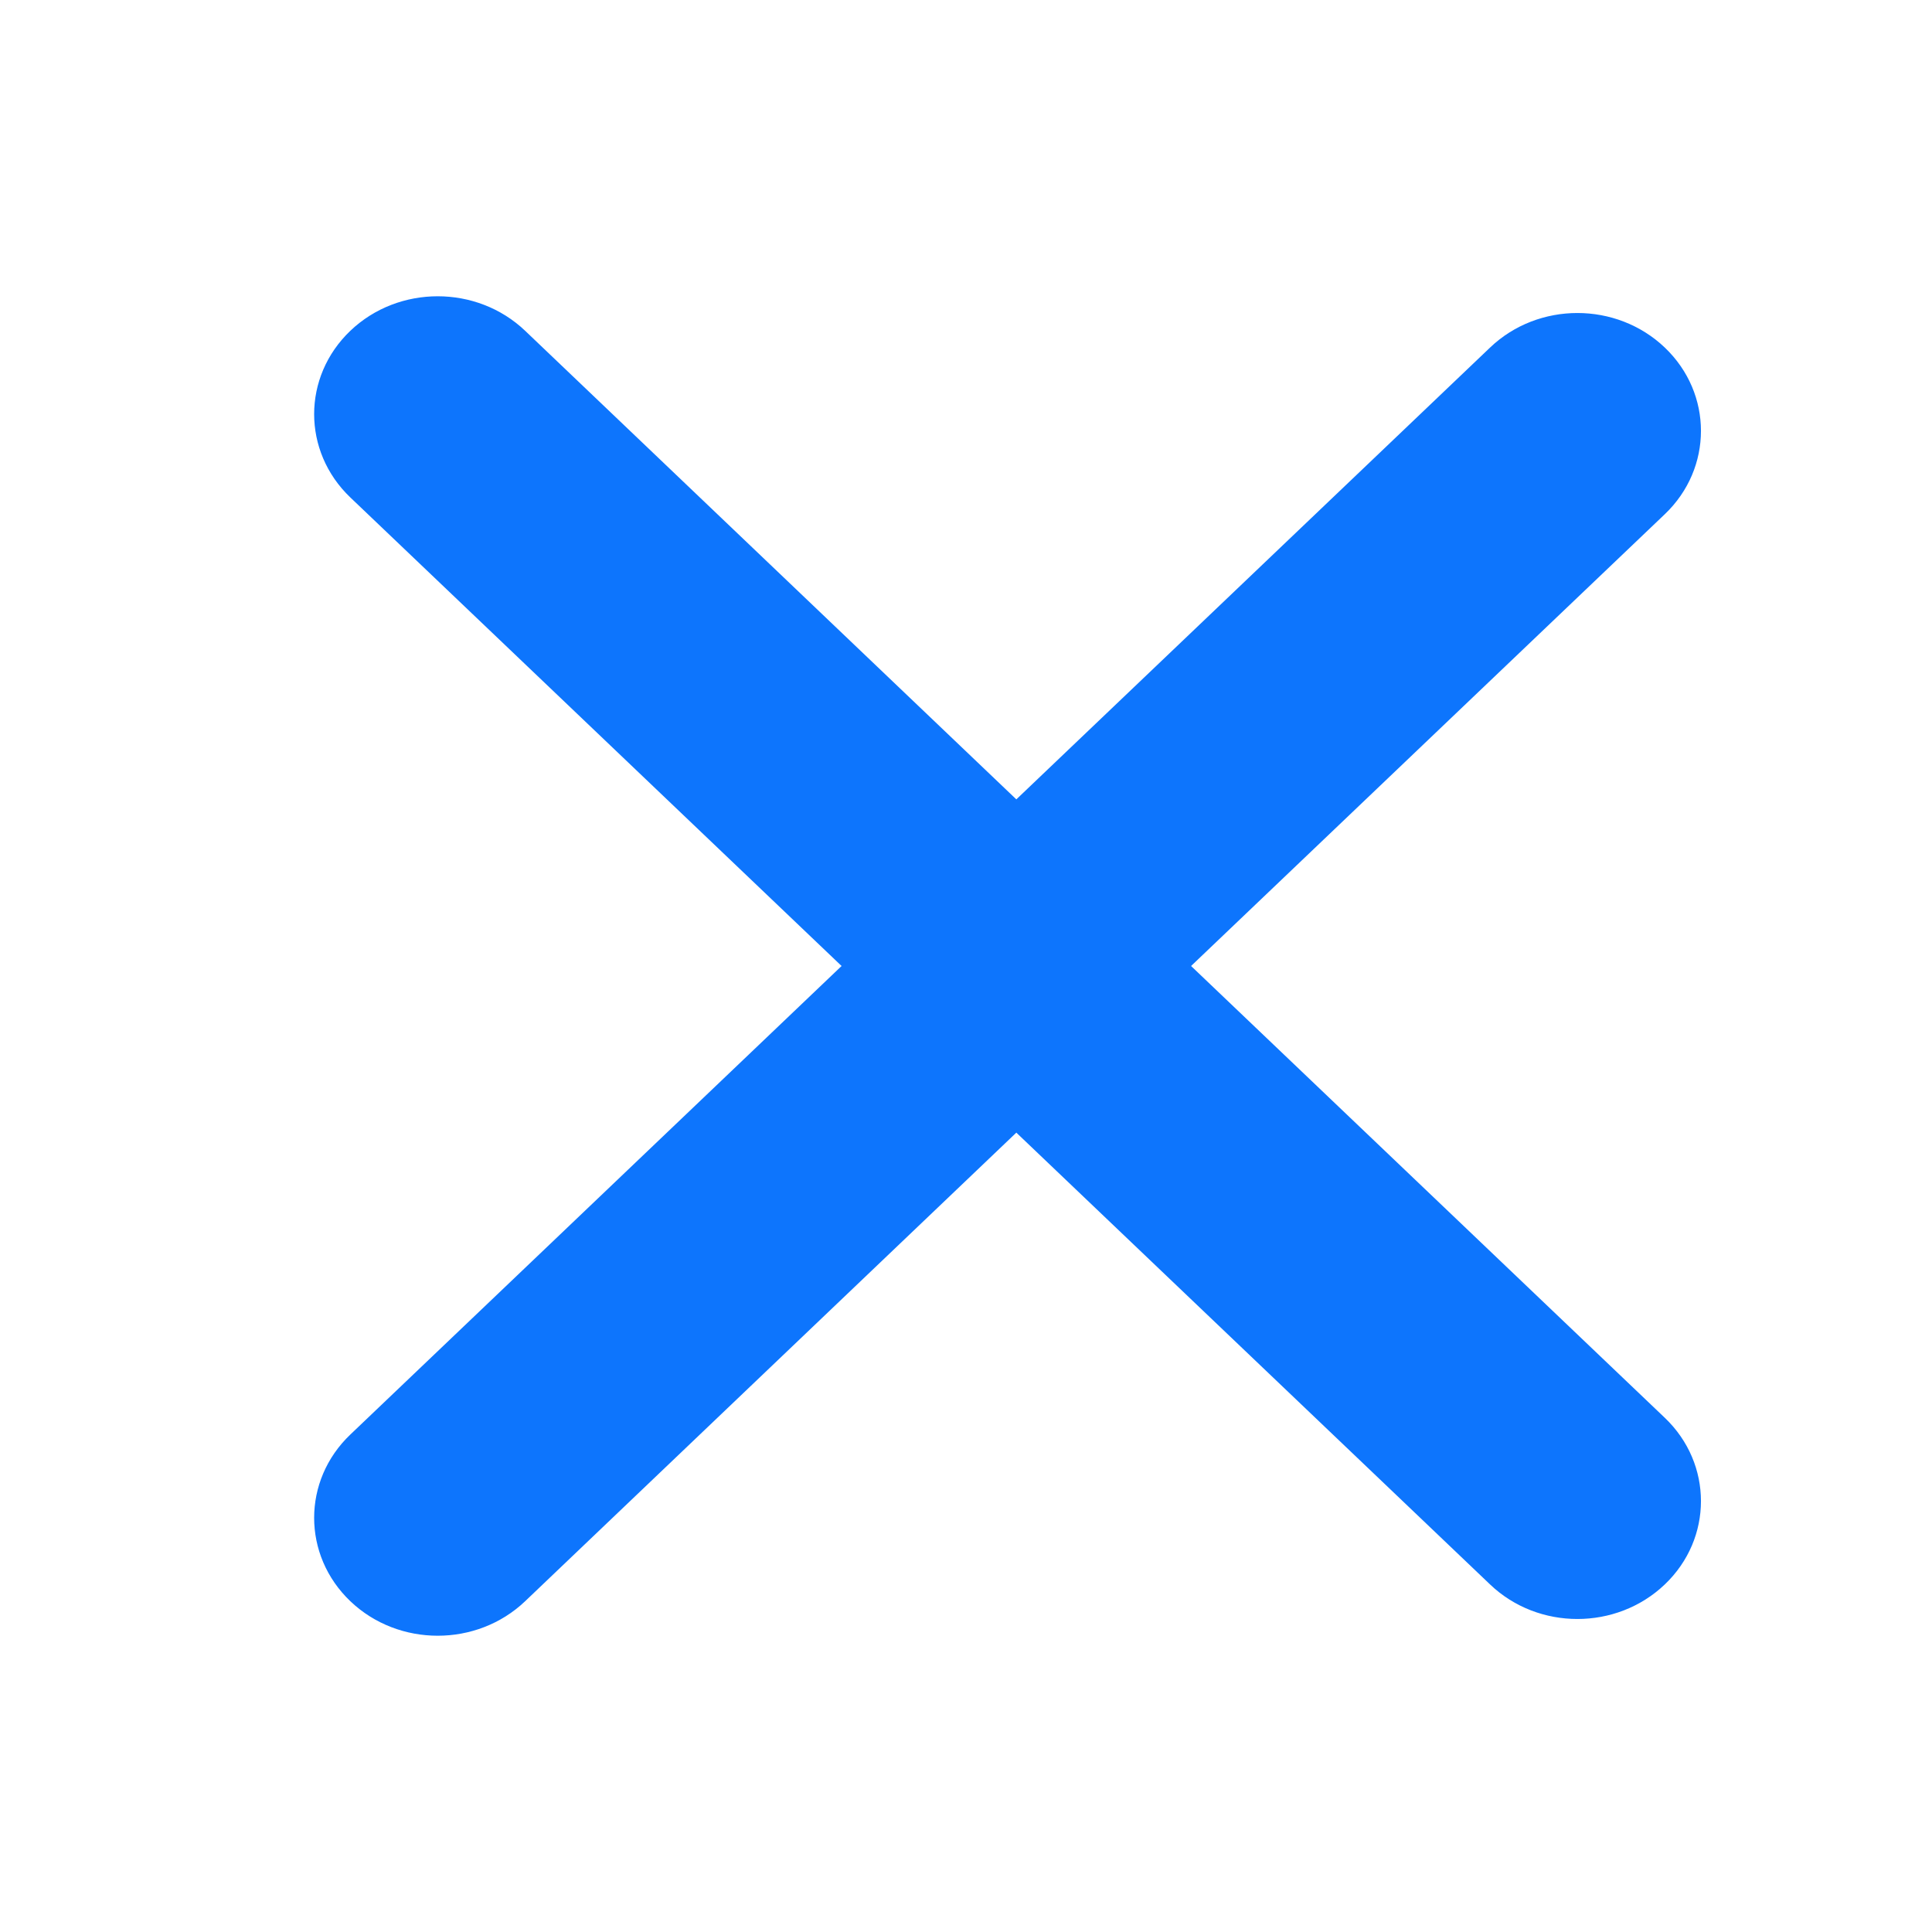
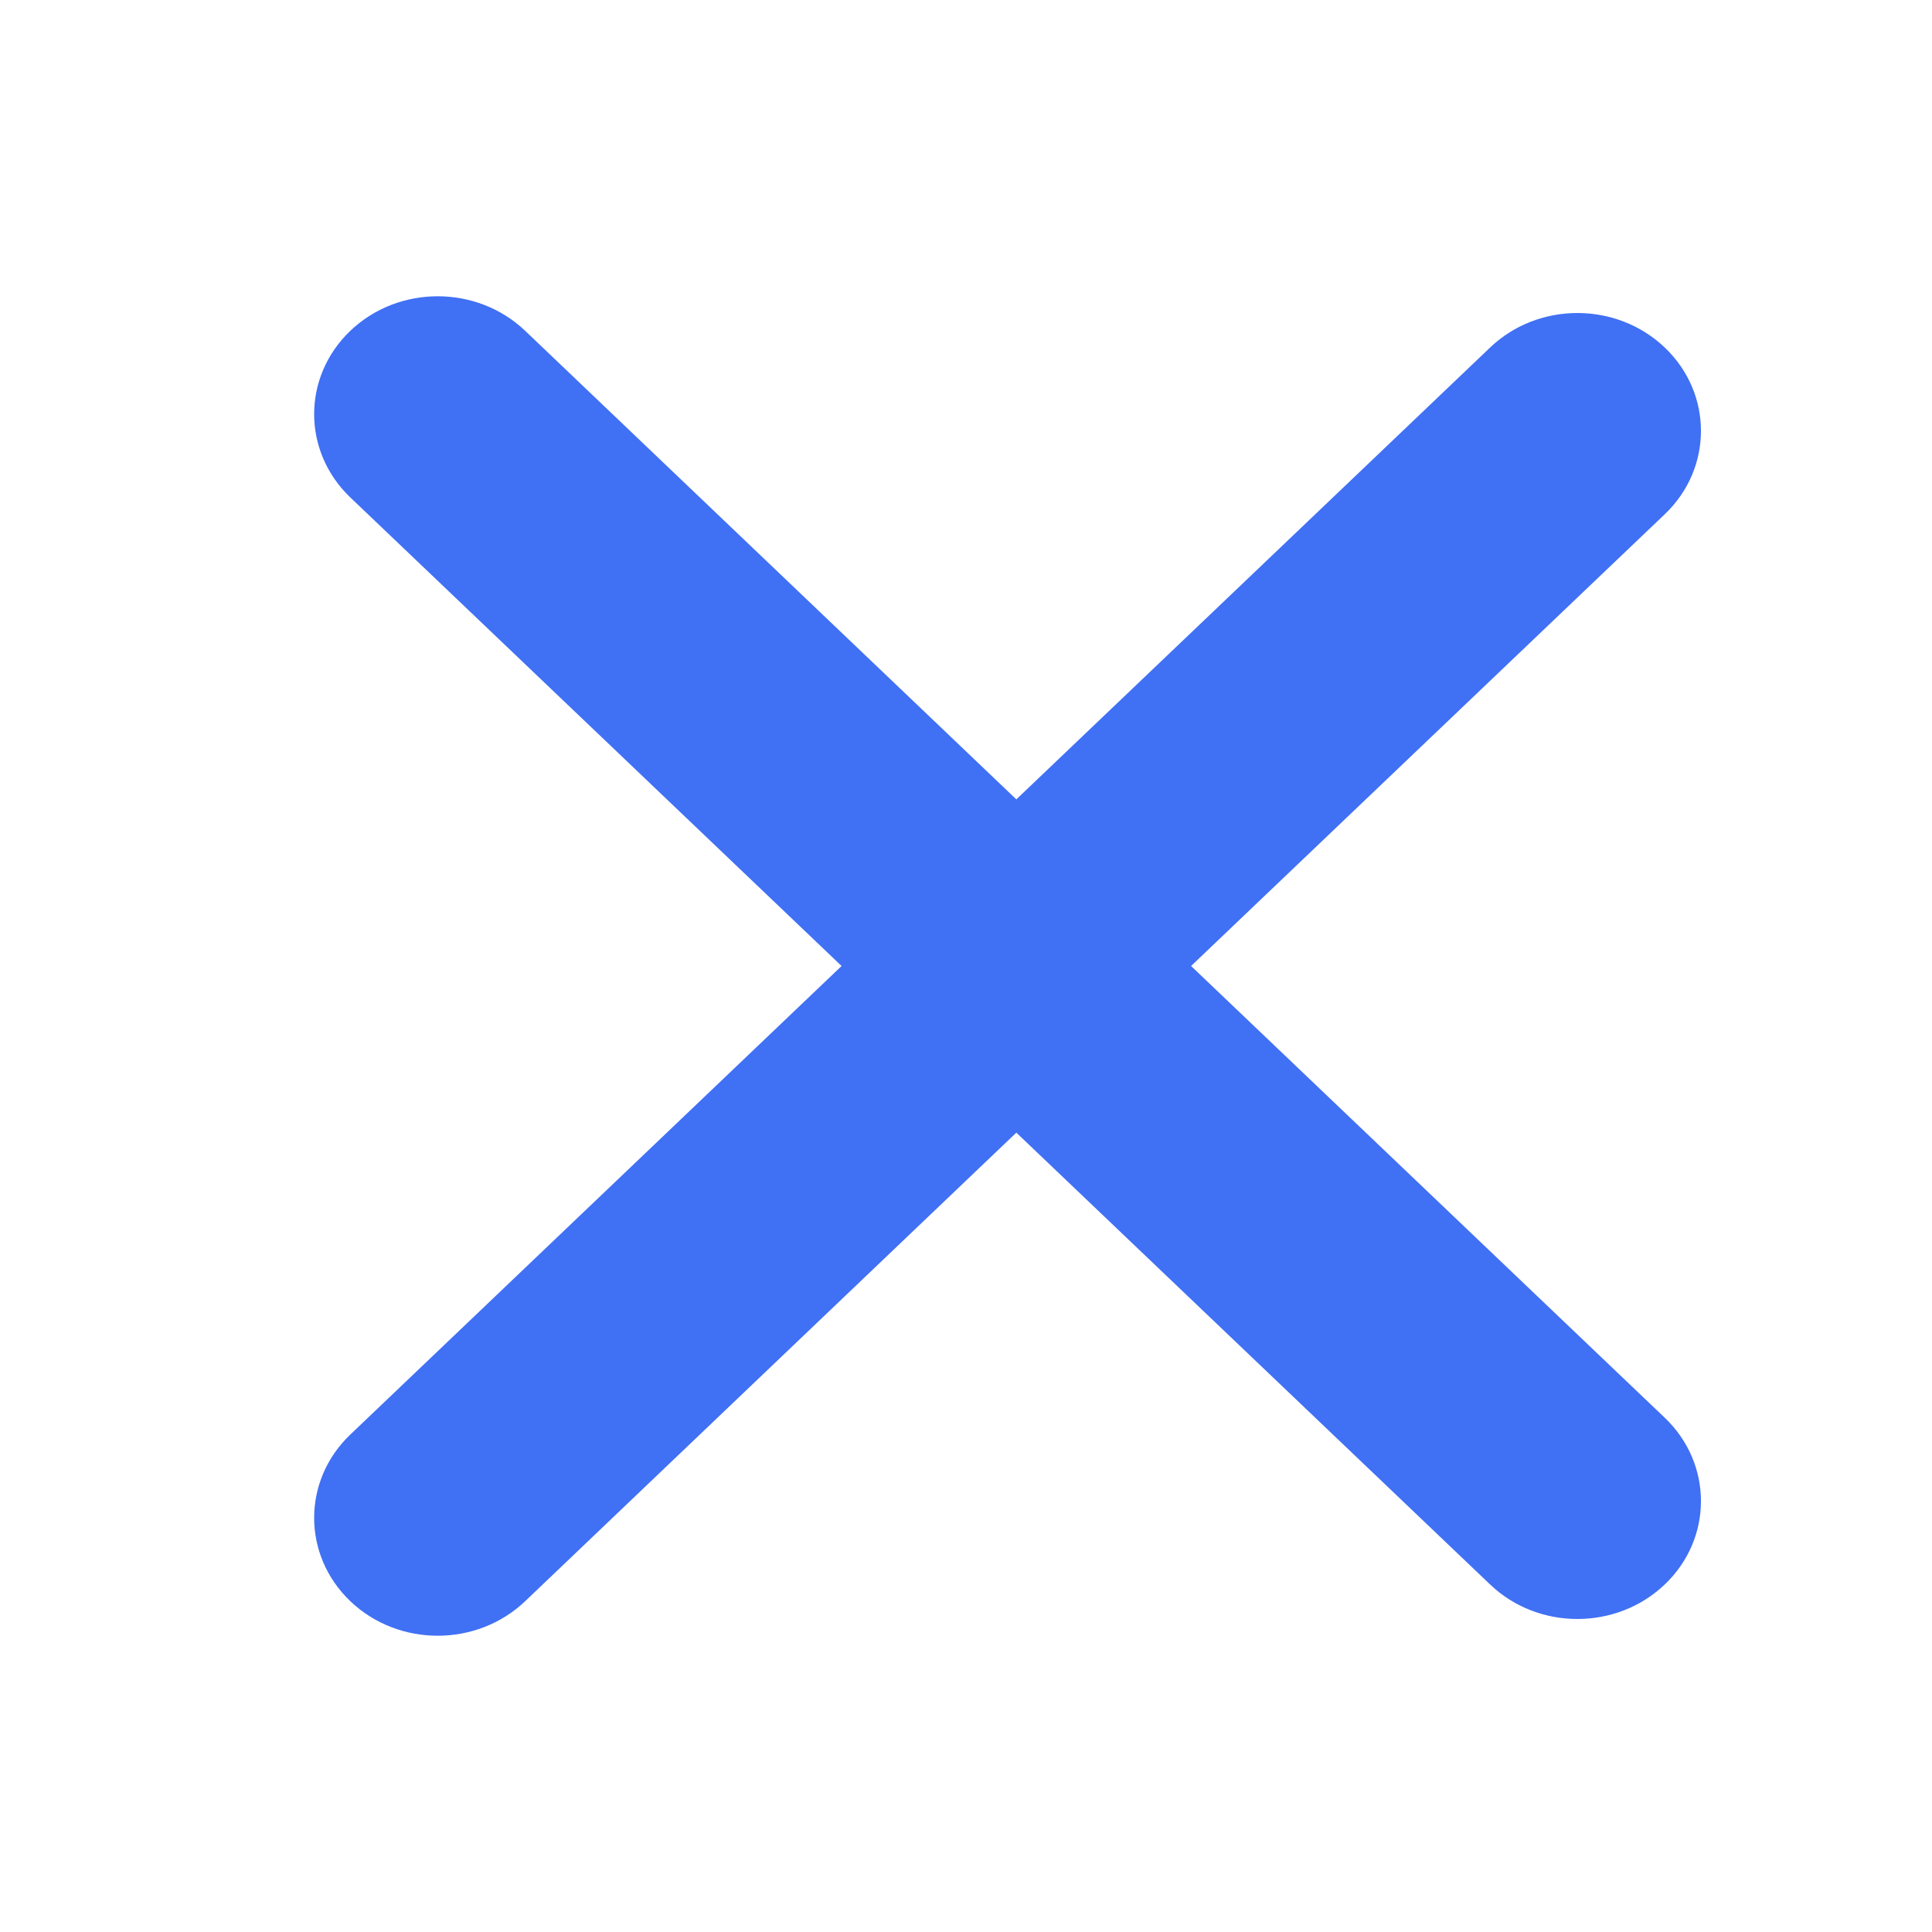
<svg xmlns="http://www.w3.org/2000/svg" width="20" height="20" viewBox="0 0 20 20" fill="none">
-   <path fill-rule="evenodd" clip-rule="evenodd" d="M17.234 14.677C17.733 15.153 17.733 15.926 17.234 16.402C16.734 16.879 15.924 16.879 15.425 16.402L10.521 11.725L5.436 16.576C4.936 17.052 4.126 17.052 3.627 16.576C3.127 16.099 3.127 15.326 3.627 14.85L8.712 10L3.627 5.15C3.127 4.673 3.127 3.901 3.627 3.424C4.126 2.948 4.936 2.948 5.436 3.424L10.521 8.275L15.425 3.598C15.924 3.121 16.734 3.121 17.234 3.598C17.733 4.074 17.733 4.847 17.234 5.323L12.33 10L17.234 14.677Z" fill="#0D75FD" />
+   <path fill-rule="evenodd" clip-rule="evenodd" d="M17.234 14.677C17.733 15.153 17.733 15.926 17.234 16.402C16.734 16.879 15.924 16.879 15.425 16.402L10.521 11.725L5.436 16.576C4.936 17.052 4.126 17.052 3.627 16.576C3.127 16.099 3.127 15.326 3.627 14.85L8.712 10L3.627 5.15C3.127 4.673 3.127 3.901 3.627 3.424C4.126 2.948 4.936 2.948 5.436 3.424L10.521 8.275L15.425 3.598C15.924 3.121 16.734 3.121 17.234 3.598C17.733 4.074 17.733 4.847 17.234 5.323L12.33 10L17.234 14.677Z" fill="#4070F4" />
</svg>
